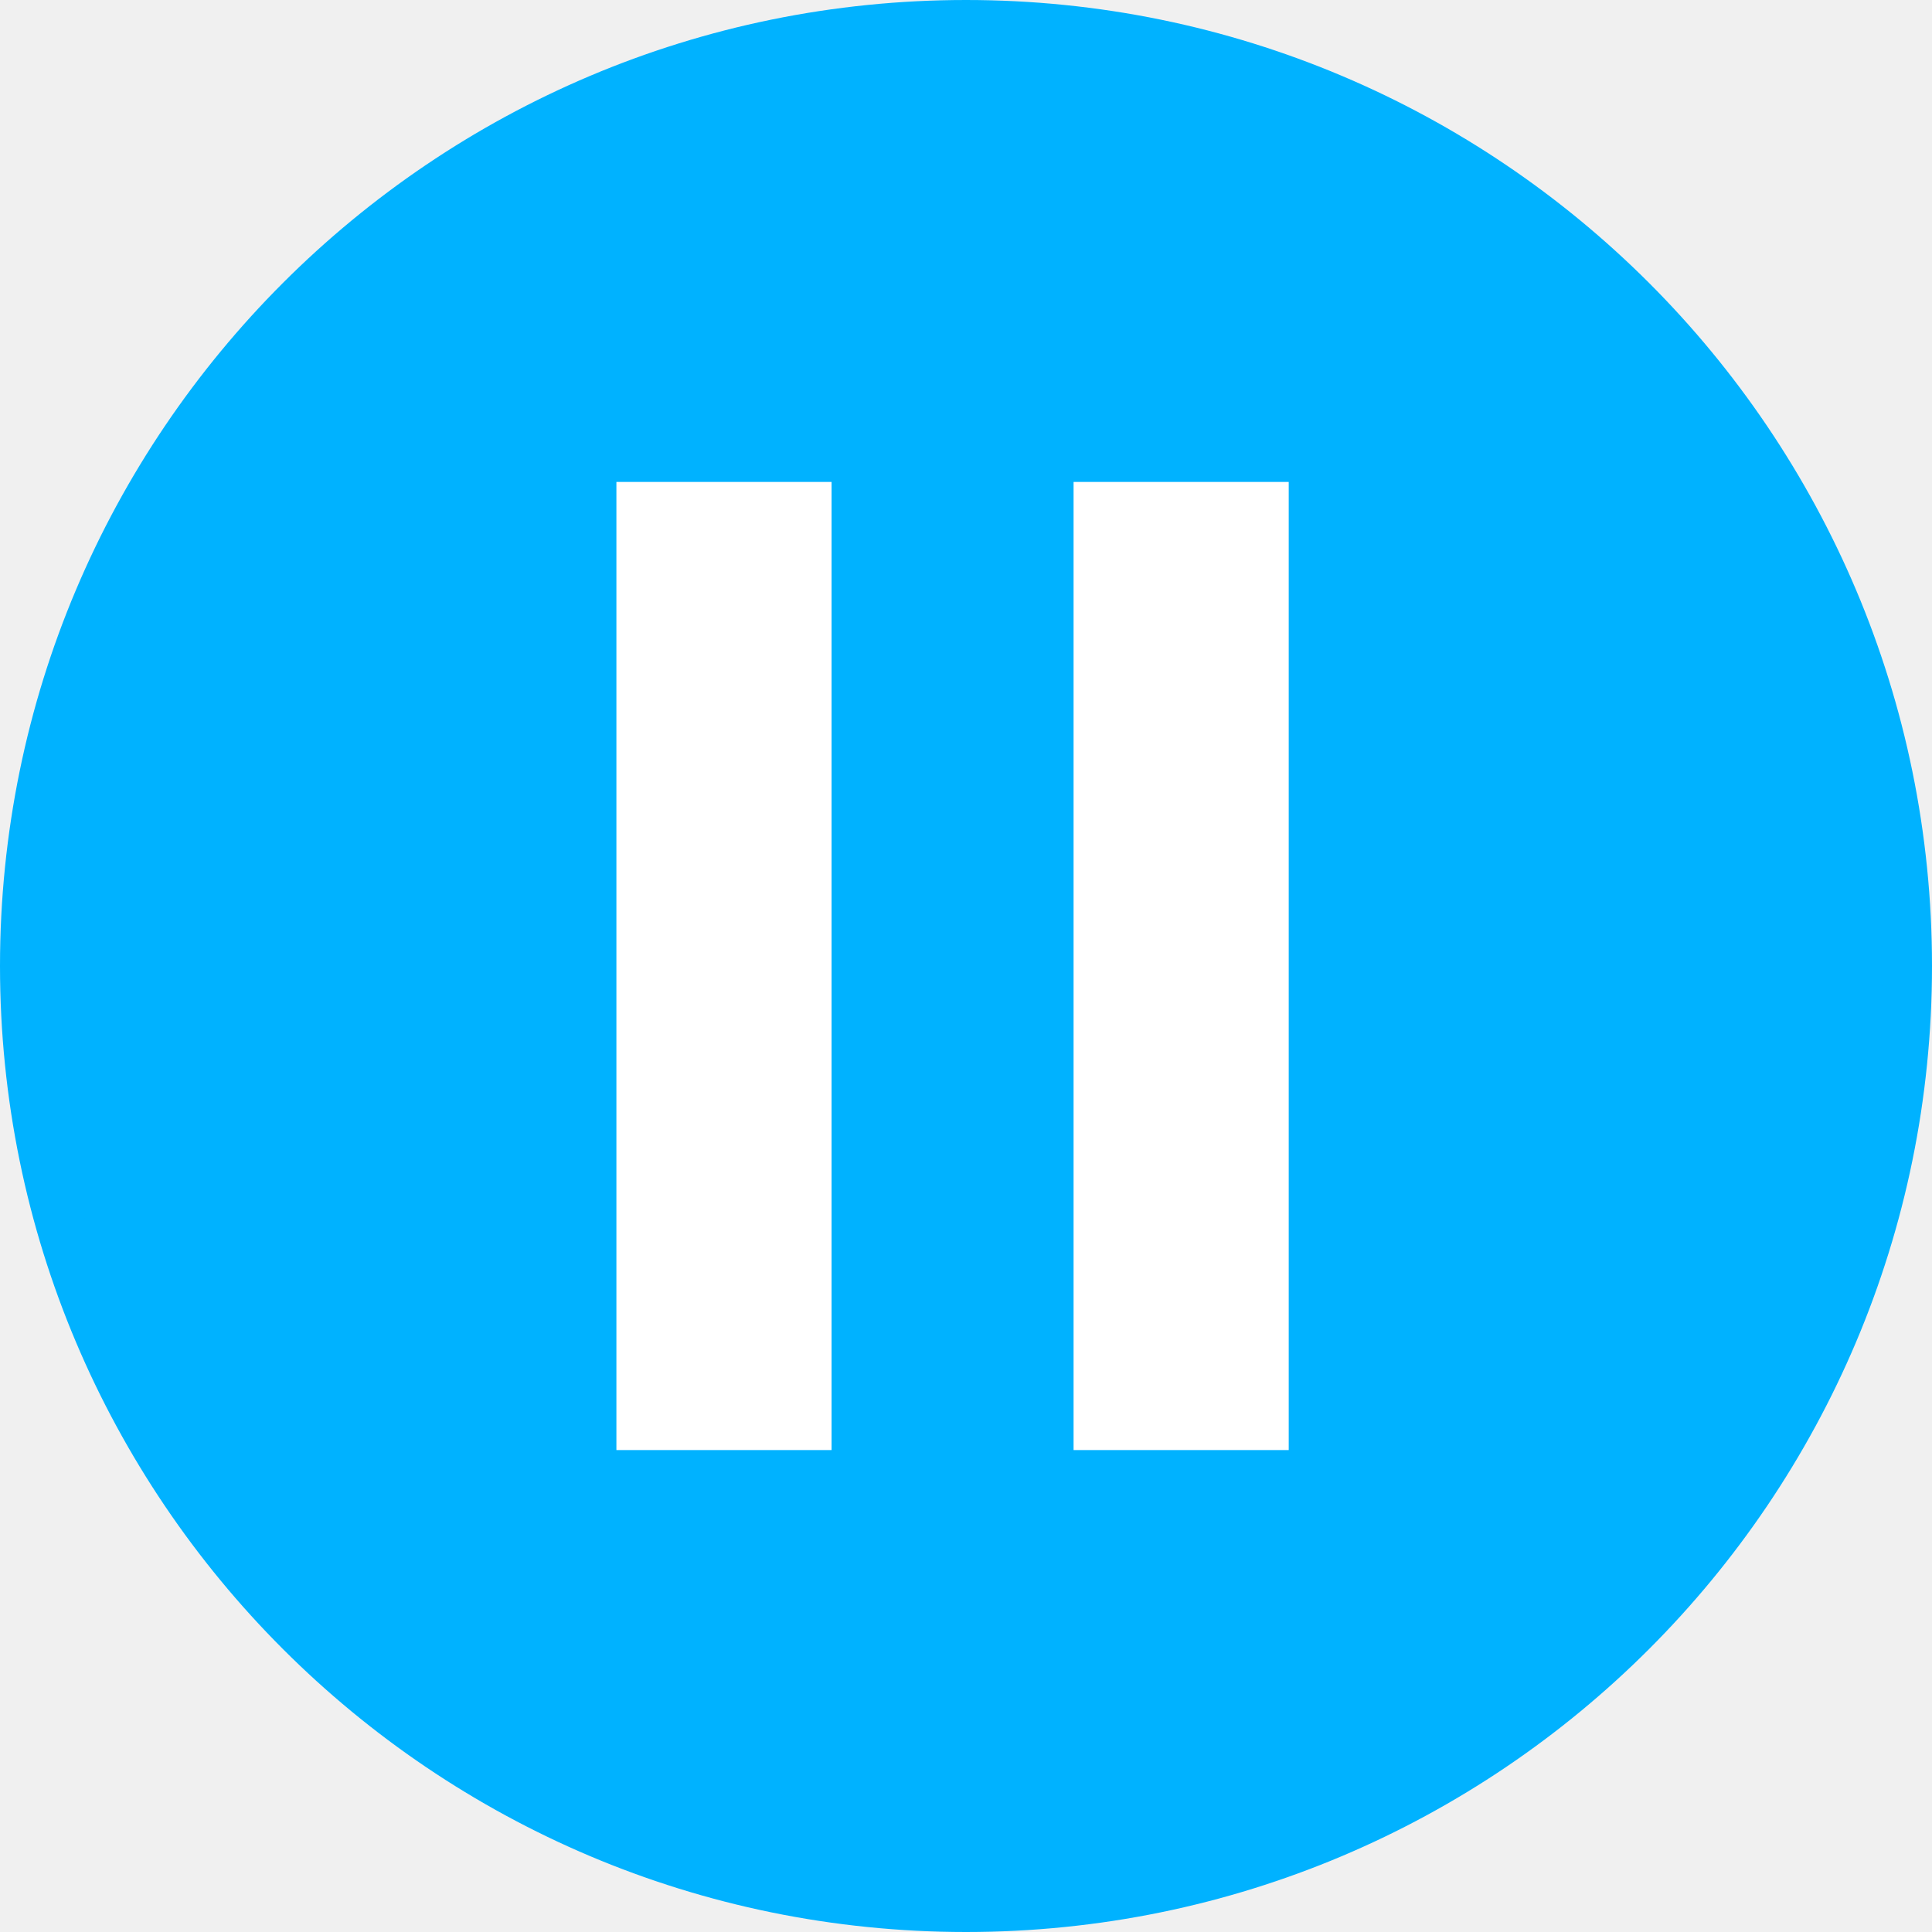
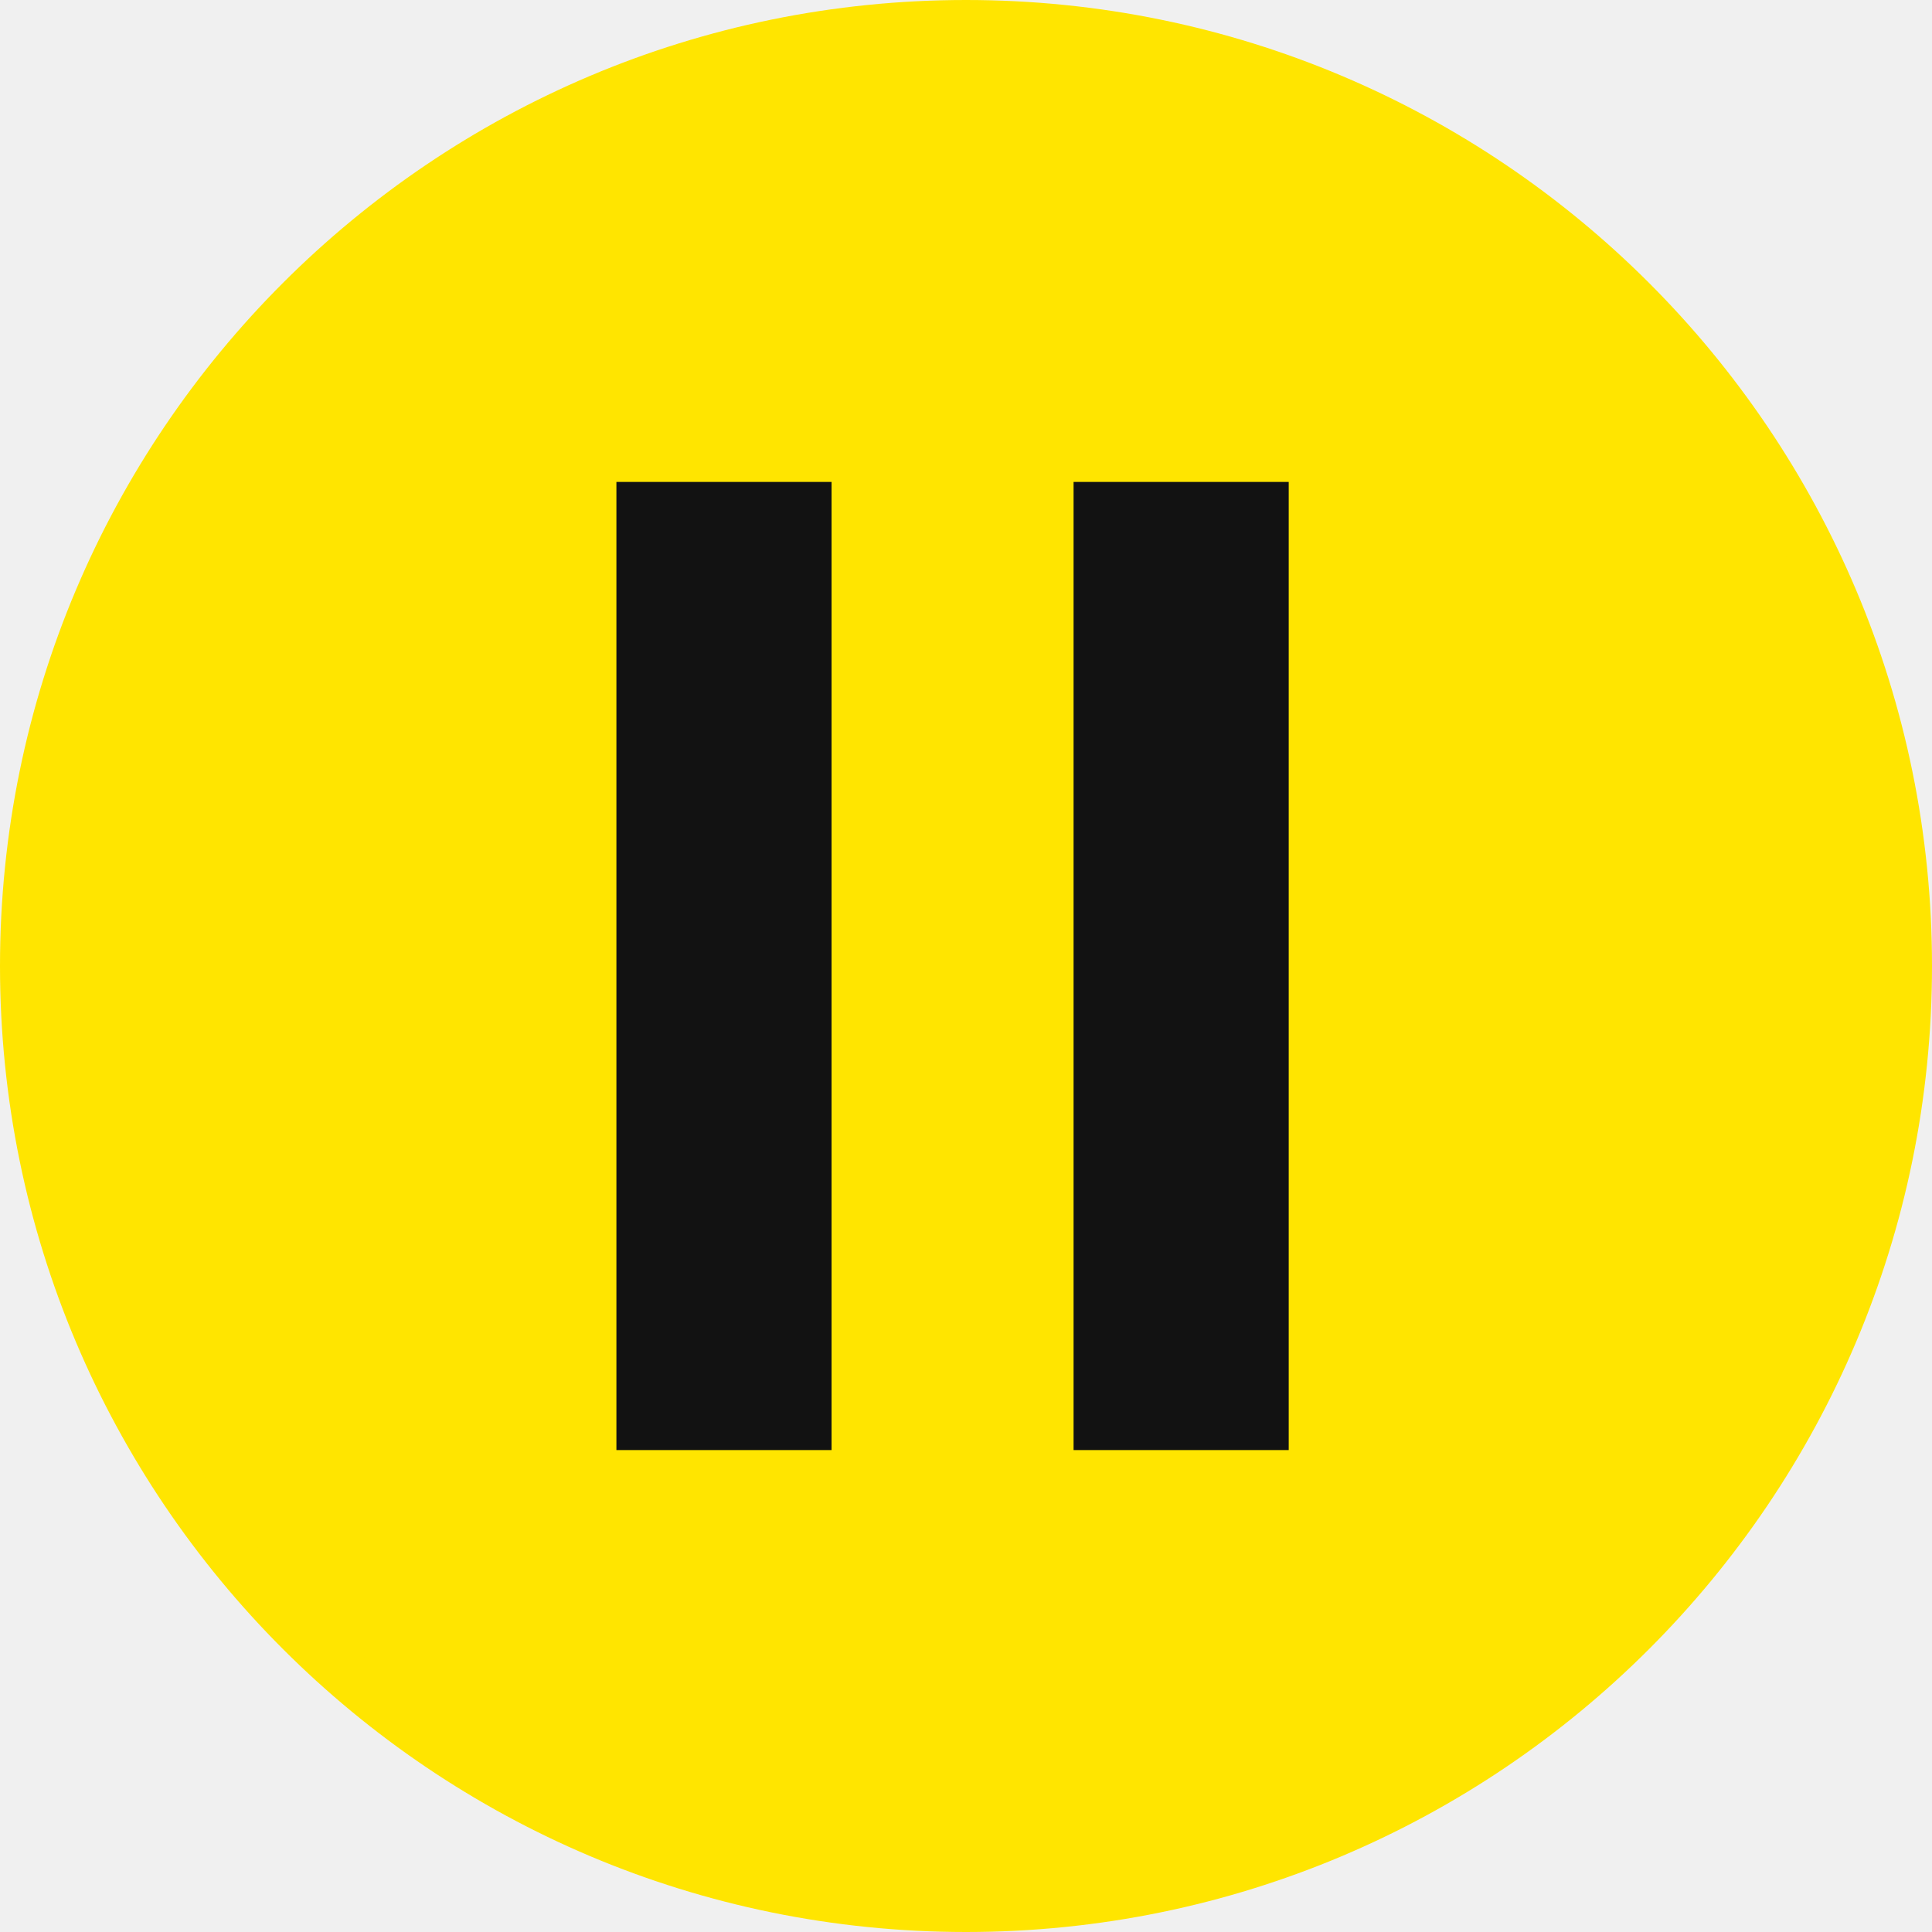
<svg width="78" height="78" viewBox="0 0 78 78">
  <g transform="translate(1 1)" fill="none" fill-rule="evenodd">
-     <circle stroke="#00B2FF" stroke-width="2" fill="#00B2FF" cx="38" cy="38" r="38" />
-     <path d="M23.886 18.457h8.686v39.086h-8.686zm18.457 0h8.686v39.086h-8.686z" fill="#FFF" />
+     <circle stroke="#ffe500" stroke-width="2" fill="#ffe500" cx="38" cy="38" r="38" />
+     <path d="M23.886 18.457h8.686v39.086h-8.686zm18.457 0h8.686v39.086h-8.686z" fill="#121212" />
  </g>
</svg>
